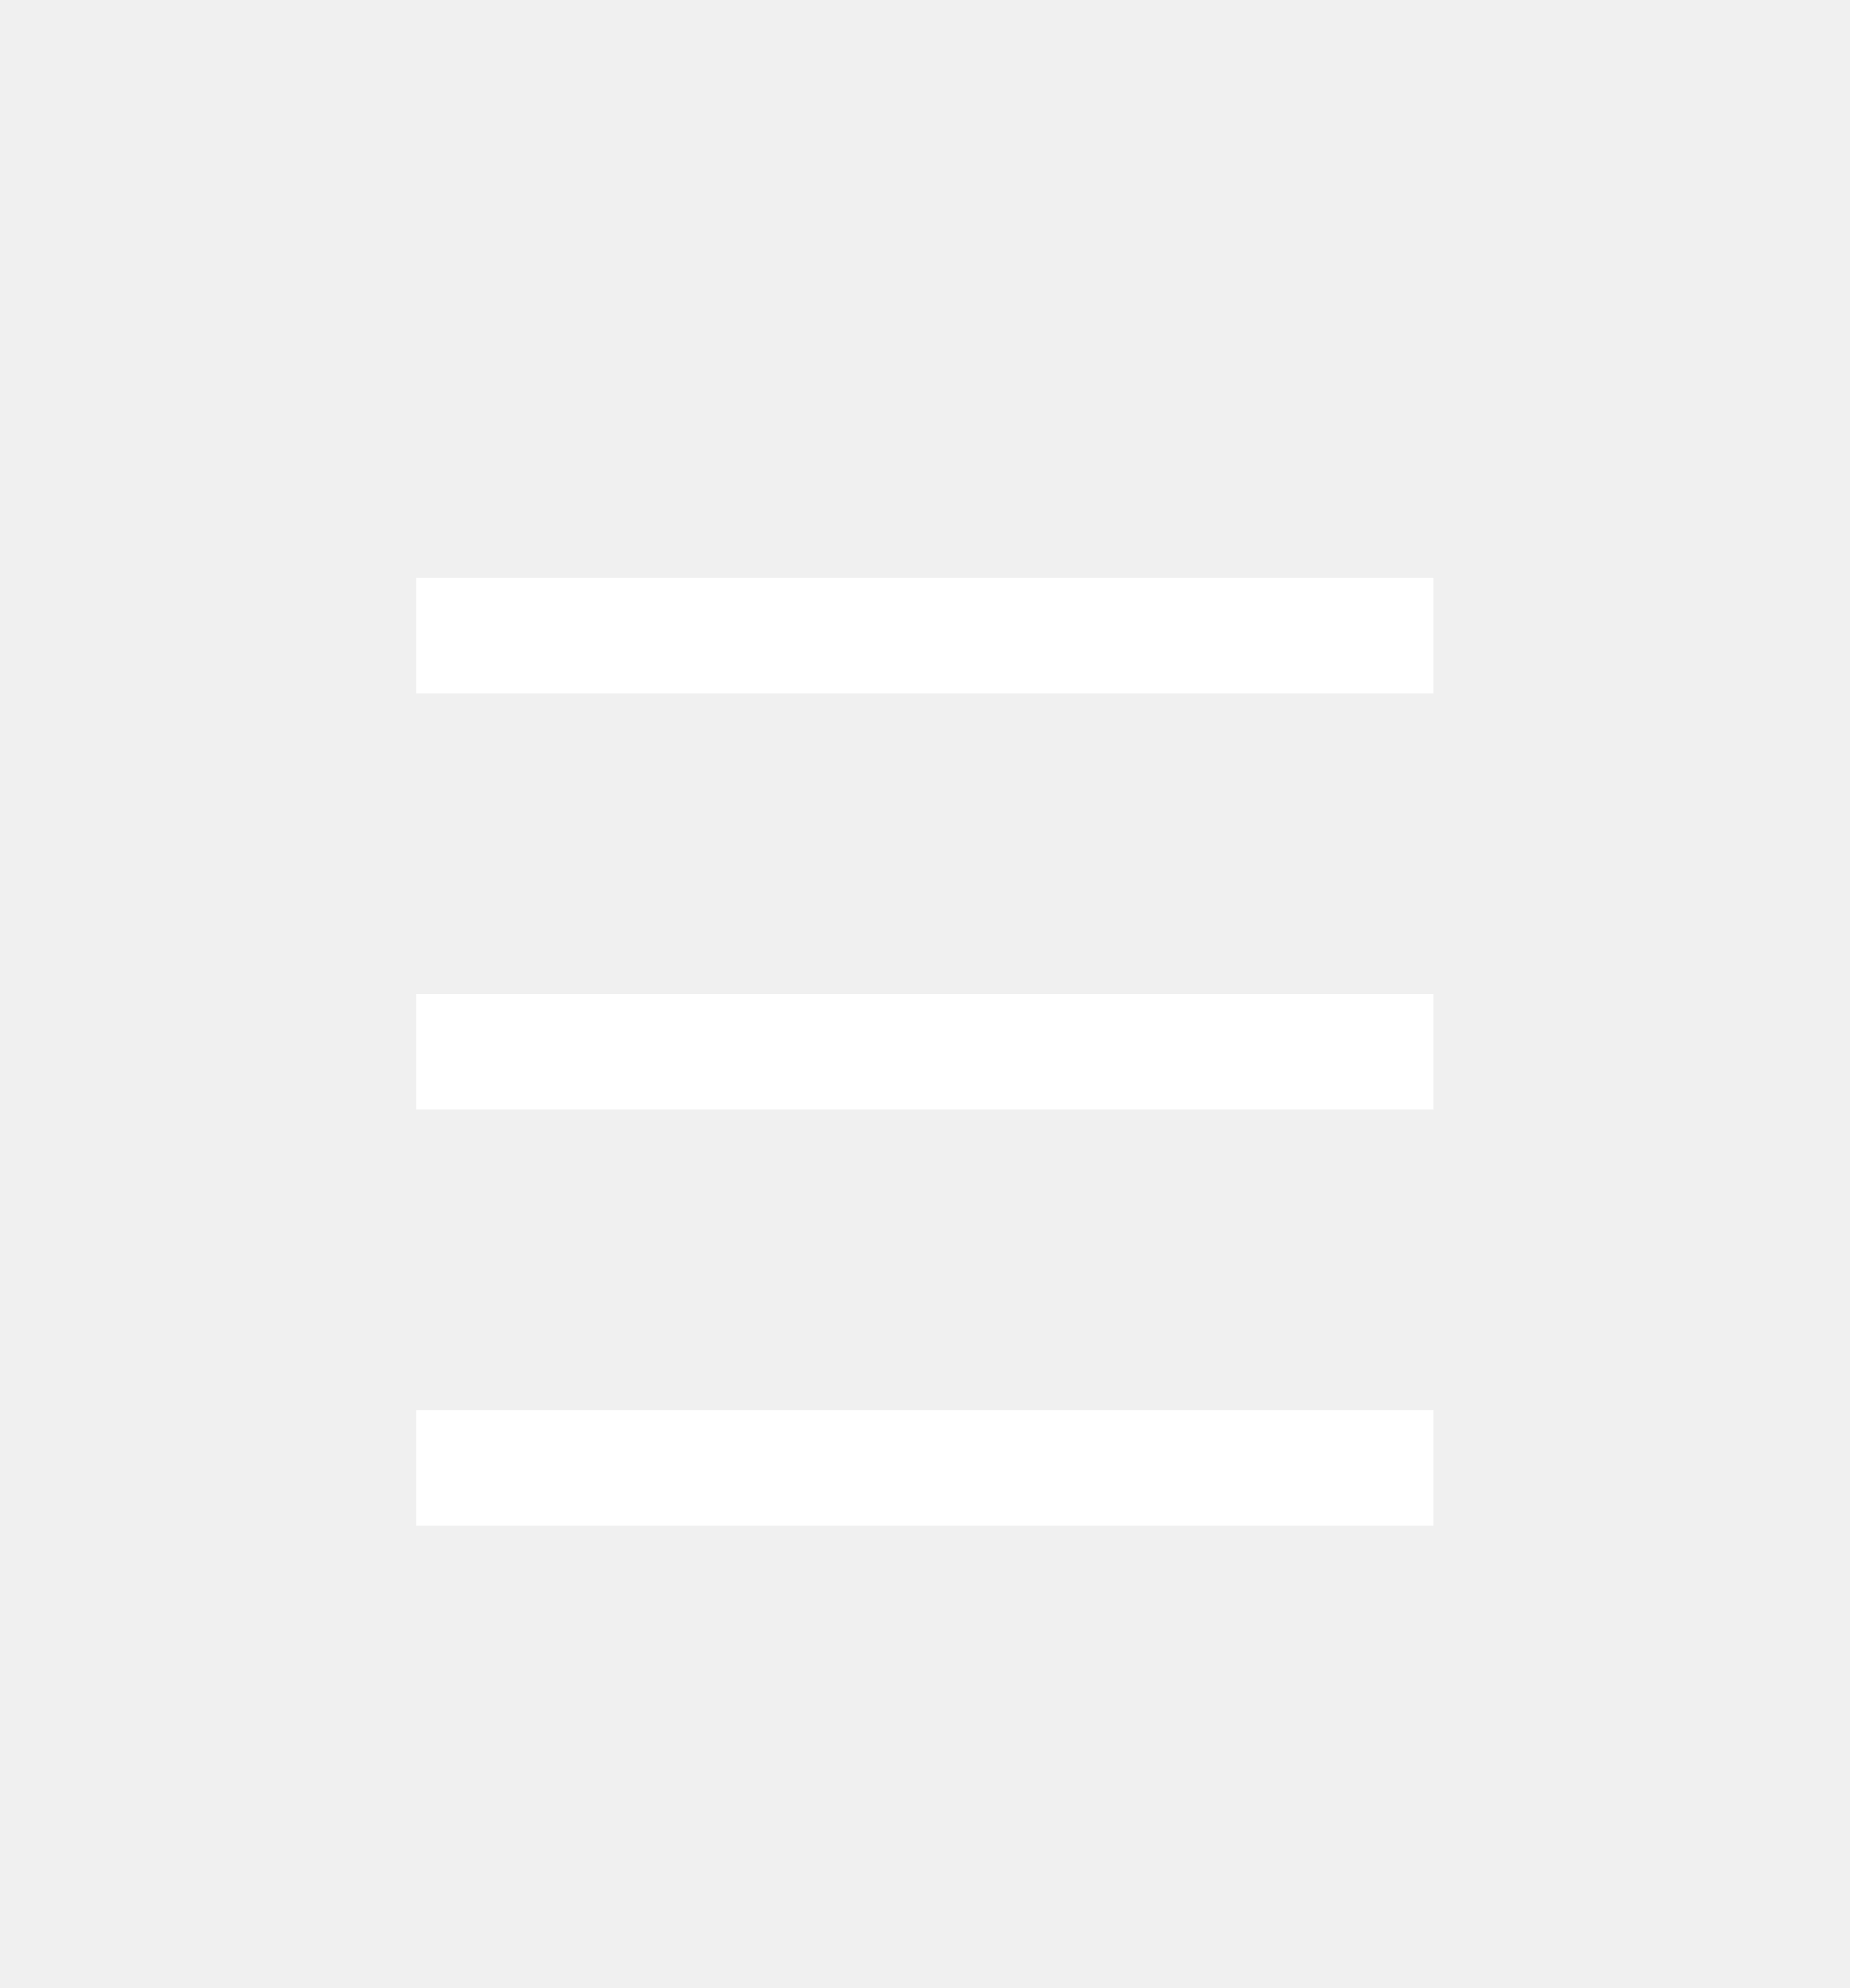
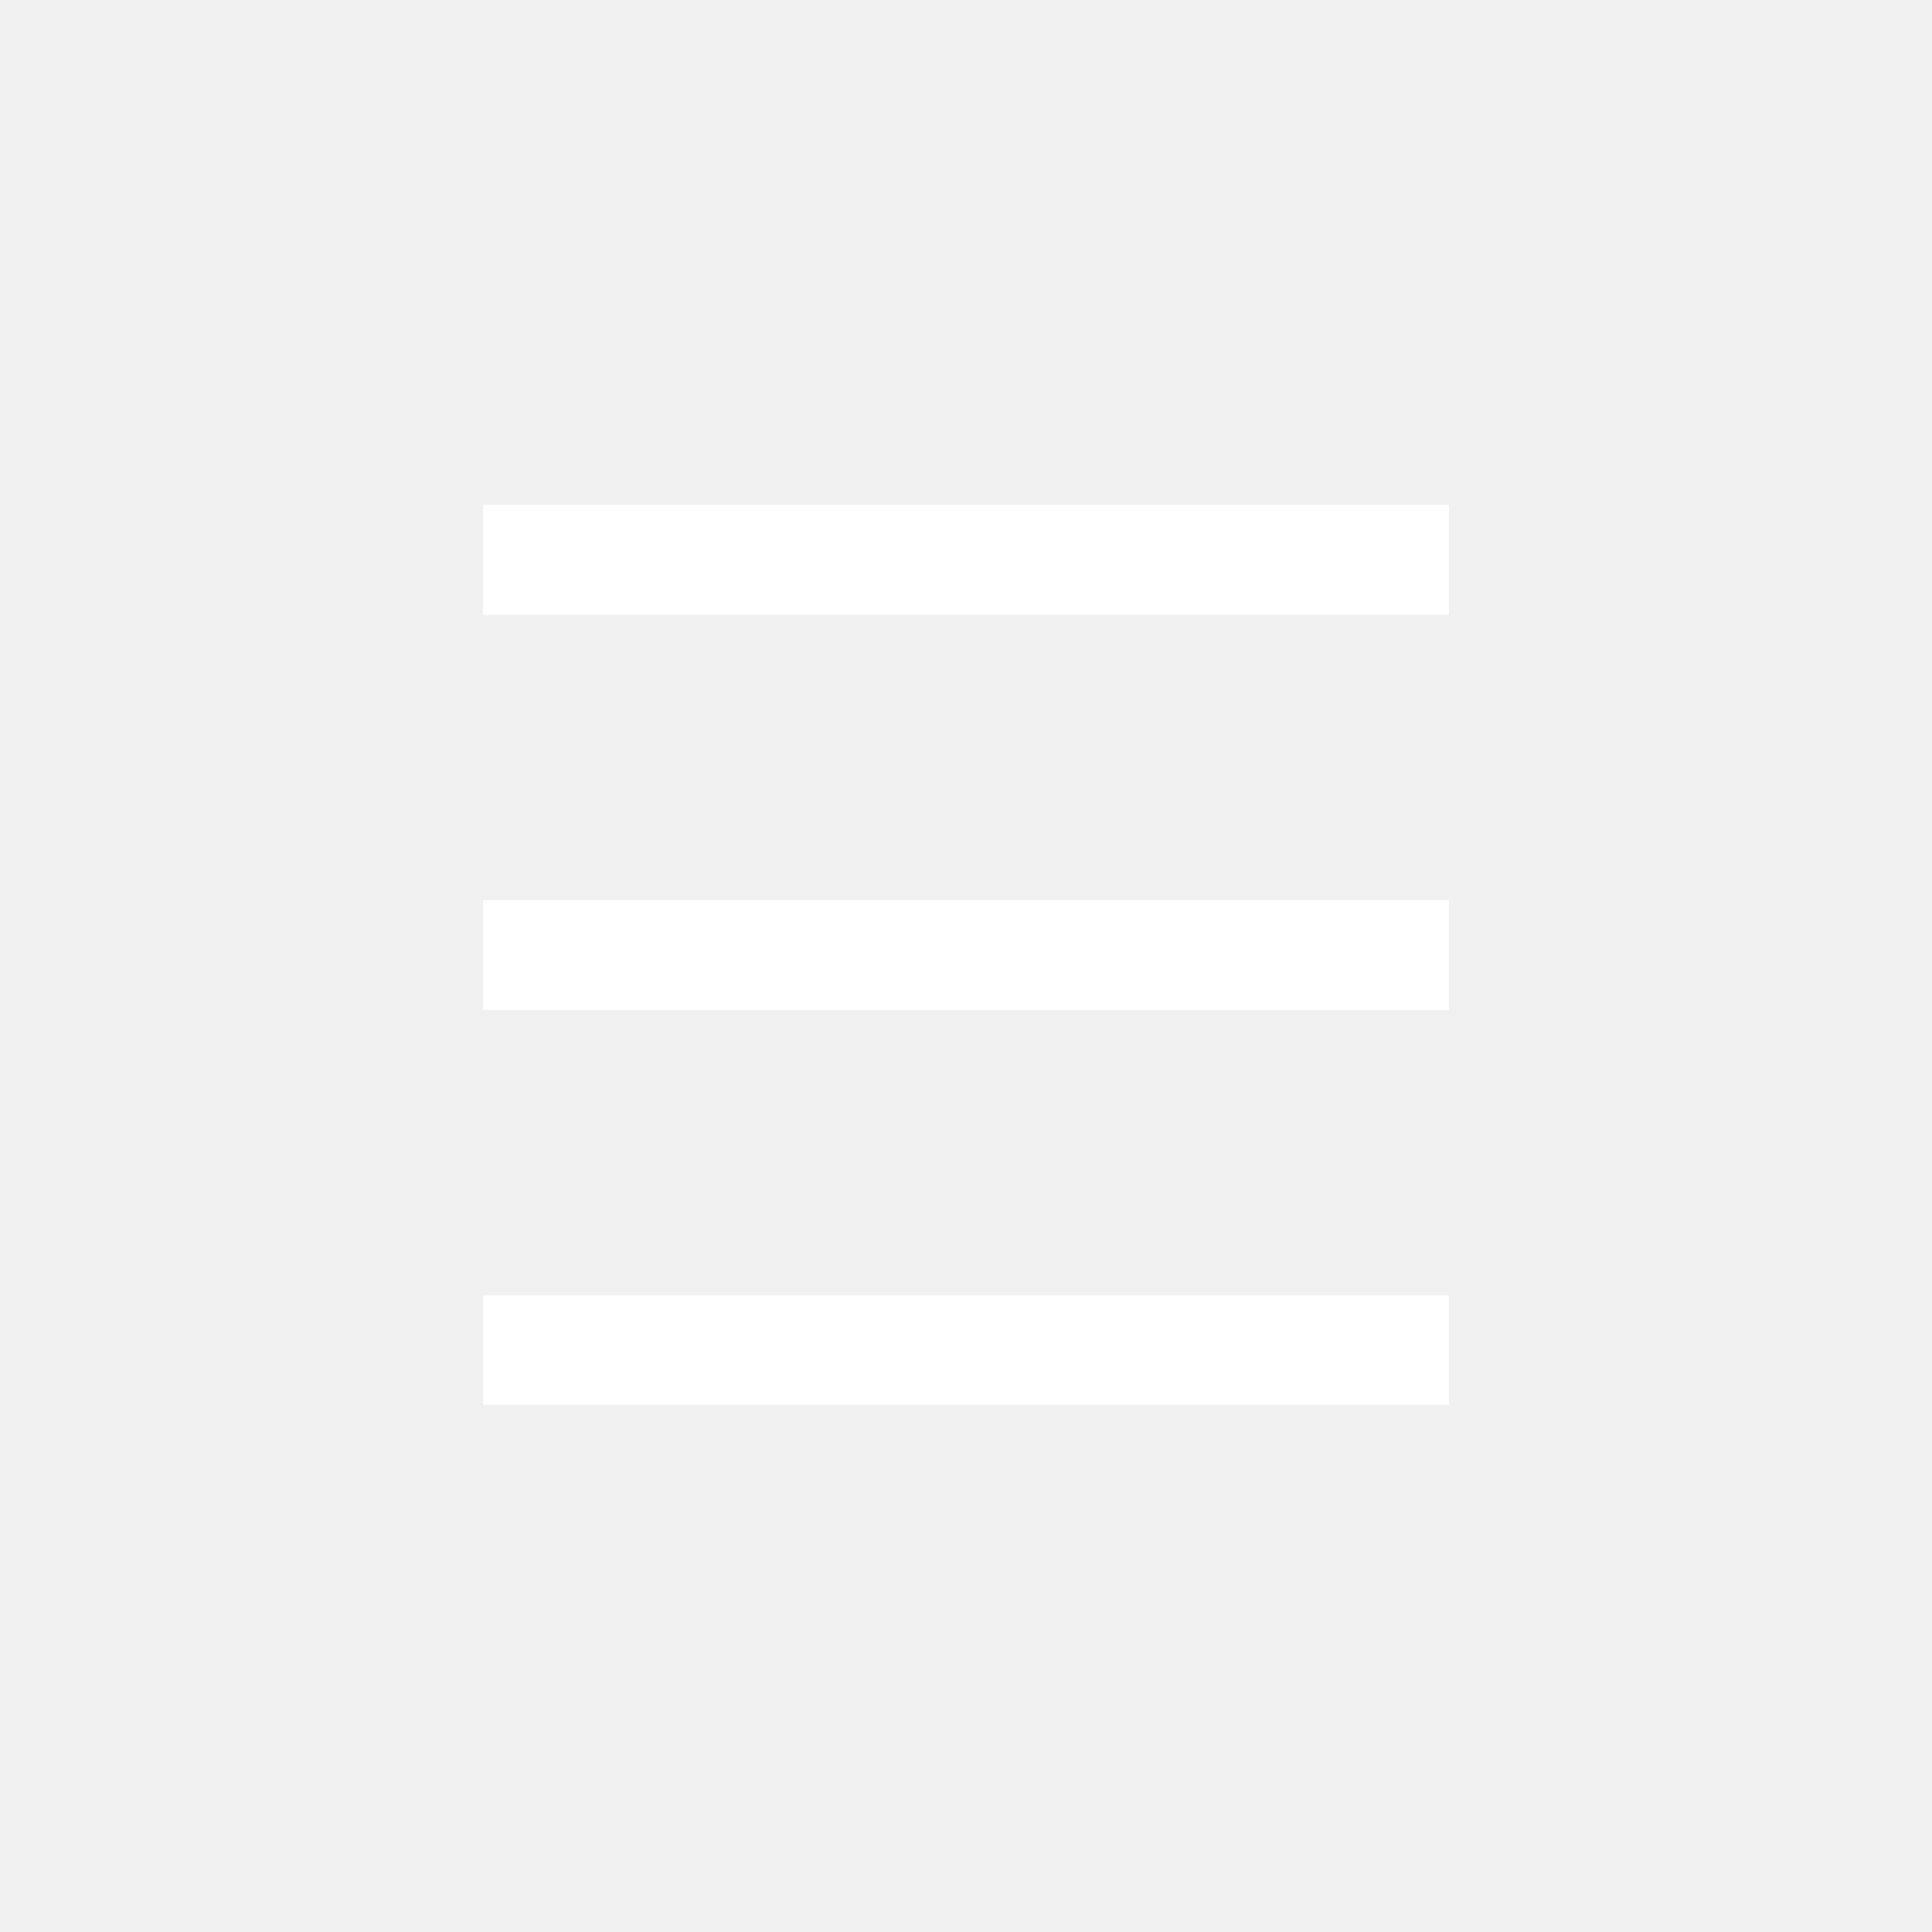
- <svg xmlns="http://www.w3.org/2000/svg" width="40" height="43" fill="none">
-   <path fill-rule="evenodd" clip-rule="evenodd" d="M31 15H9v-2.5h22V15ZM31 24H9v-2.5h22V24ZM31 33H9v-2.5h22V33Z" fill="#fff" />
+ <svg xmlns="http://www.w3.org/2000/svg" width="44" height="44" fill="none">
+   <path fill-rule="evenodd" clip-rule="evenodd" d="M33 14H11v-2.5h22V14ZM33 23H11v-2.5h22V23ZM33 32H11v-2.5h22V32Z" fill="#fff" />
</svg>
